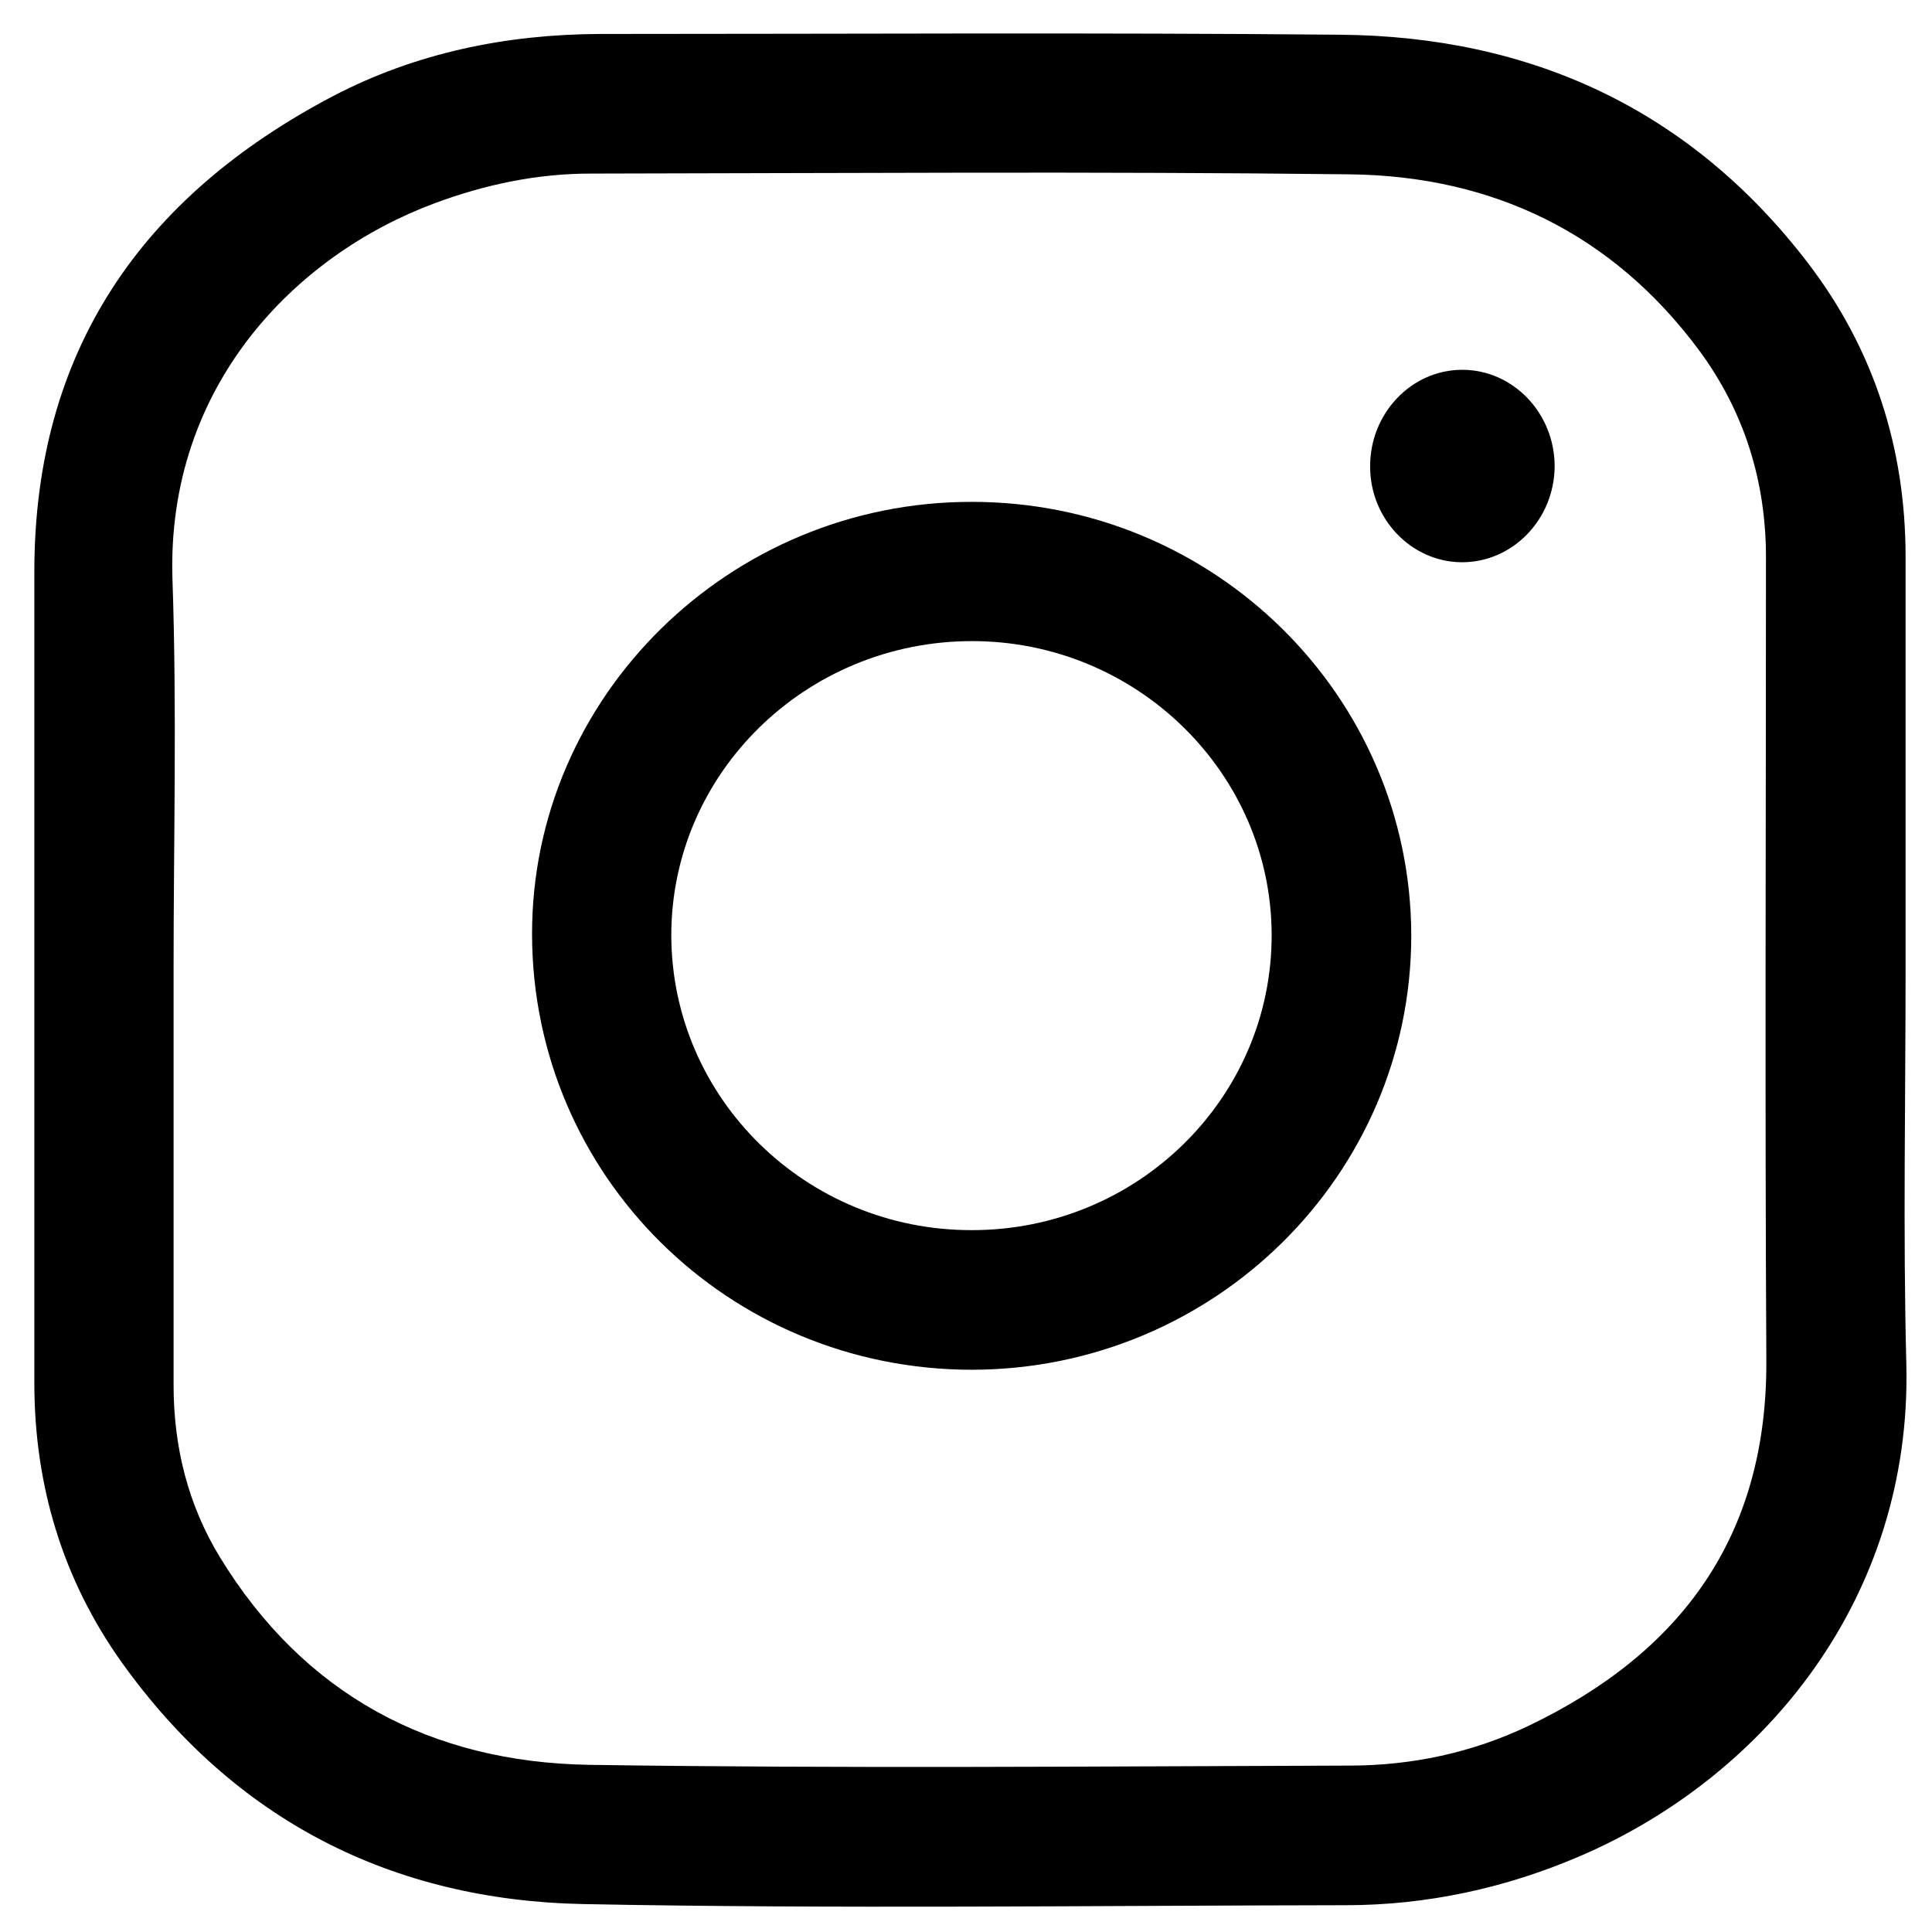
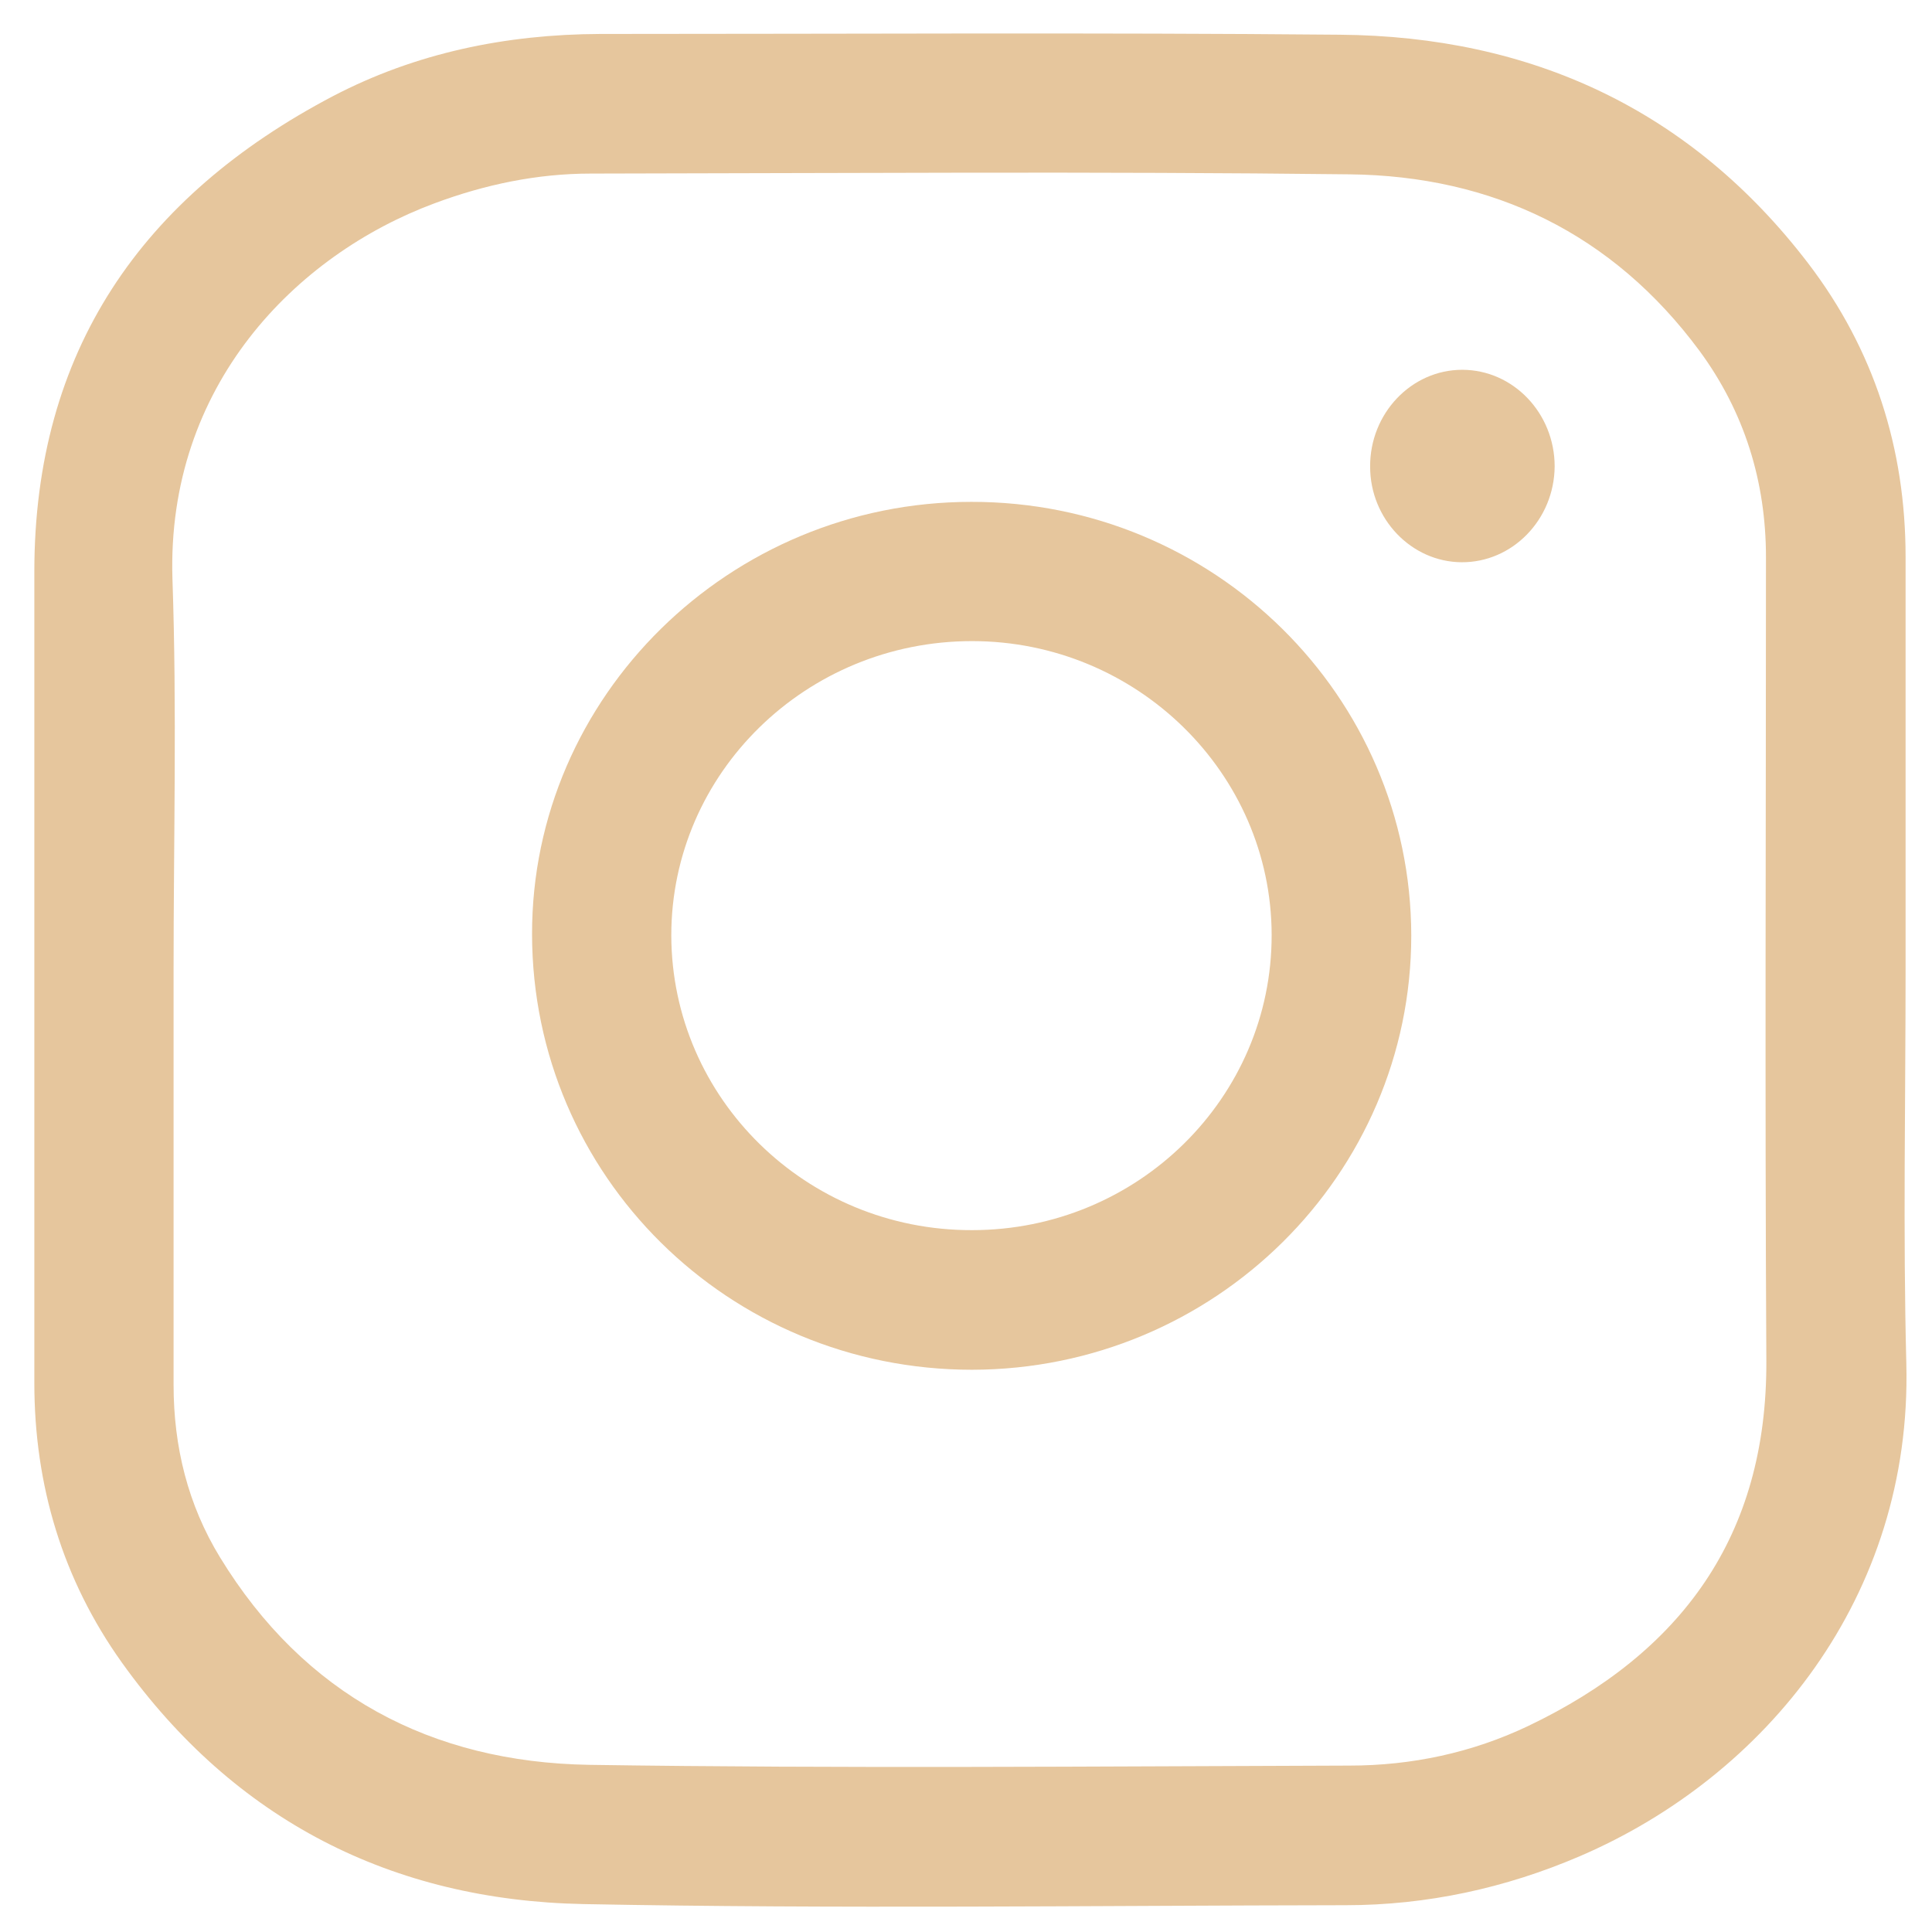
- <svg xmlns="http://www.w3.org/2000/svg" enable-background="new 0 0 512 512" id="Layer_1" version="1.1" viewBox="0 0 512 512" xml:space="preserve">
+ <svg xmlns="http://www.w3.org/2000/svg" enable-background="new 0 0 512 512" id="Layer_1" fill="#E6C69D" height="30px" width="30px" version="1.1" viewBox="0 0 512 512" xml:space="preserve">
  <g>
    <path d="M505,257c0,34.8-0.7,69.7,0.2,104.5c1.5,61.6-37.2,109.2-86.5,130.4c-19.8,8.5-40.6,13-62.1,13c-67.3,0.1-134.7,1-202-0.3   c-50.7-1-92.4-22.2-122.3-64c-15.7-22-23.2-47-23.2-74.1c0-71.7,0-143.3,0-215c0-58.5,28.5-99.4,79.1-126C110.2,14,134.1,9.1,159,9   c65.3,0,130.7-0.4,196,0.2c50.7,0.4,93,19.8,124.2,60.6c17.4,22.8,25.8,49,25.8,77.8C505,184,505,220.5,505,257z M46,257   c0,36.7,0,73.3,0,110c0,16.4,3.8,31.8,12.3,45.7c22.3,36.5,56,54.3,97.8,55c67.1,1,134.3,0.4,201.5,0.2c16.5,0,32.5-3.4,47.4-10.5   c40.6-19.4,63.3-50.3,63.1-96.7c-0.4-71-0.1-142-0.1-213c0-20.1-5.7-38.5-17.6-54.7c-23-31.1-54.8-46.4-92.8-46.8   c-67-0.8-134-0.3-201-0.2c-14.3,0-28.1,2.9-41.5,7.9c-36.8,13.7-71,48.4-69.4,99.5C46.9,188,46,222.5,46,257z" />
    <path d="M257.6,363c-64.5,0-116.5-51.4-116.6-115.4c-0.1-63,52.3-114.6,116.4-114.6c64.3-0.1,116.5,51.4,116.6,114.9   C374,311.3,321.9,362.9,257.6,363z M257.6,326c43.9,0,79.5-35.1,79.4-78.3c-0.1-42.8-35.7-77.8-79.4-77.8   c-43.9,0-79.7,34.9-79.7,78C178,291.1,213.7,326.1,257.6,326z" />
    <path d="M387.5,98c13.5,0,24.5,11.5,24.5,25.6c-0.1,14.1-11.2,25.5-24.7,25.4c-13.3-0.1-24.2-11.5-24.2-25.3   C363,109.6,374,98,387.5,98z" />
  </g>
</svg>
